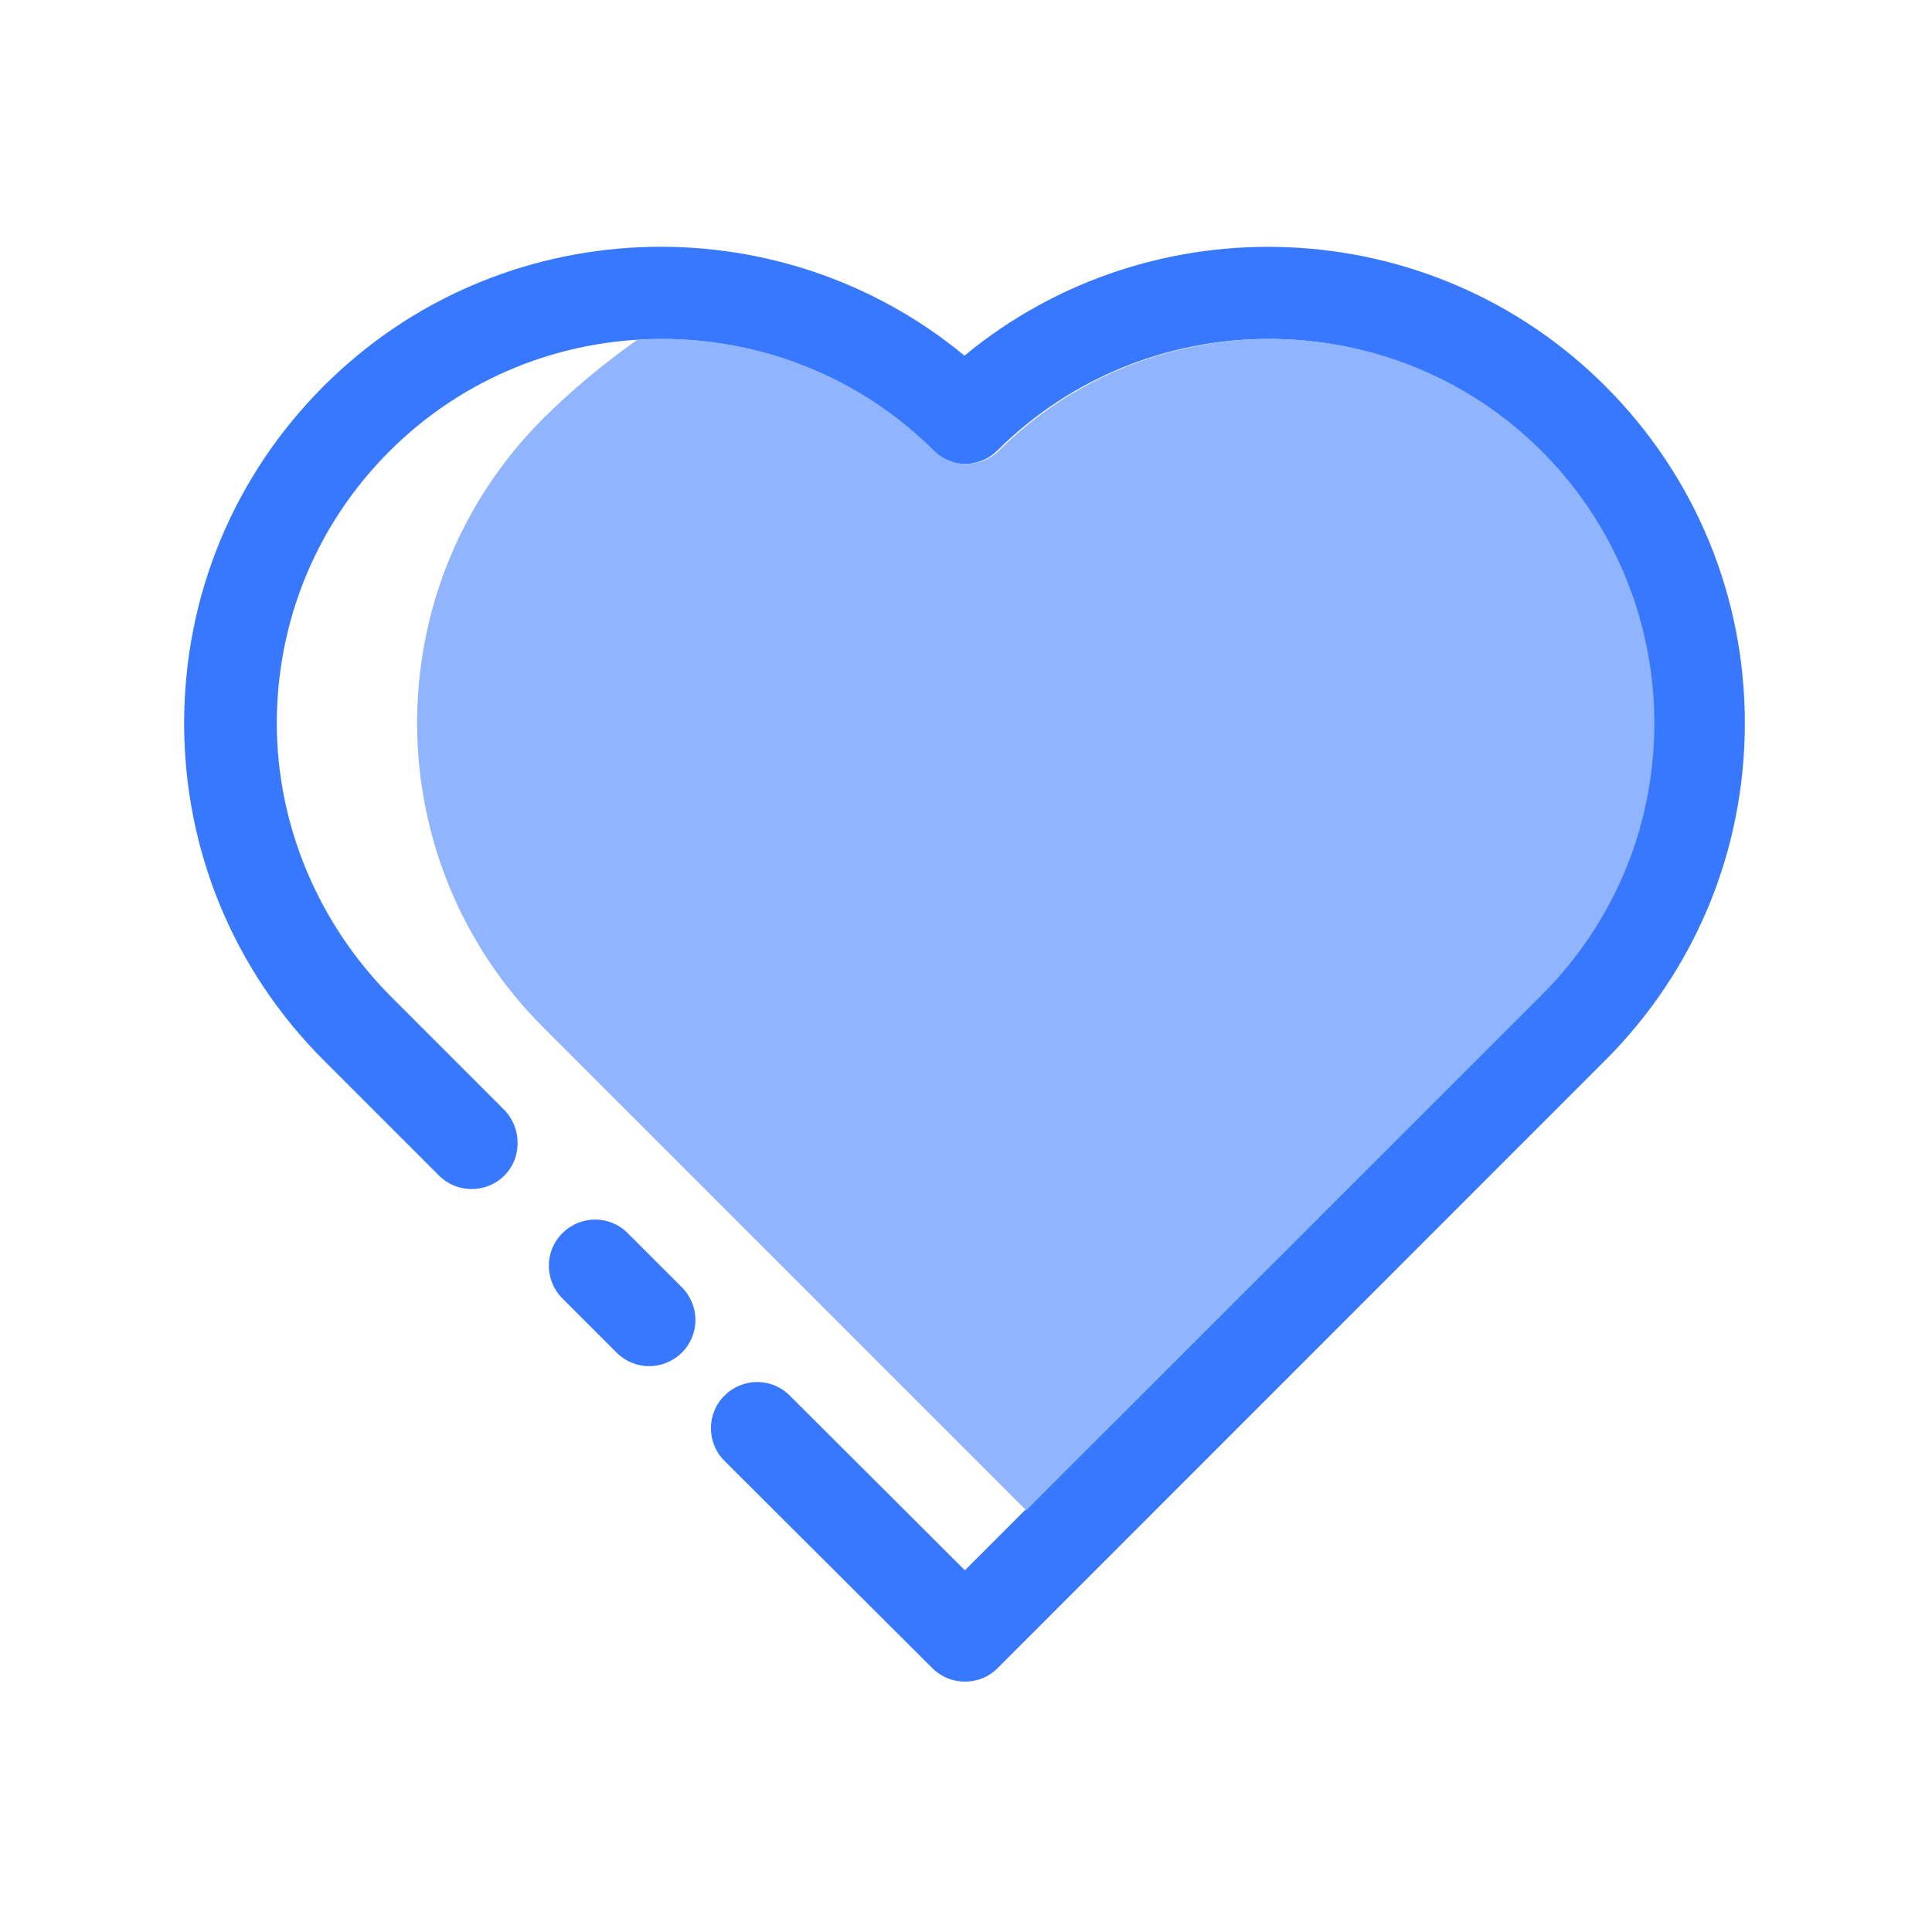
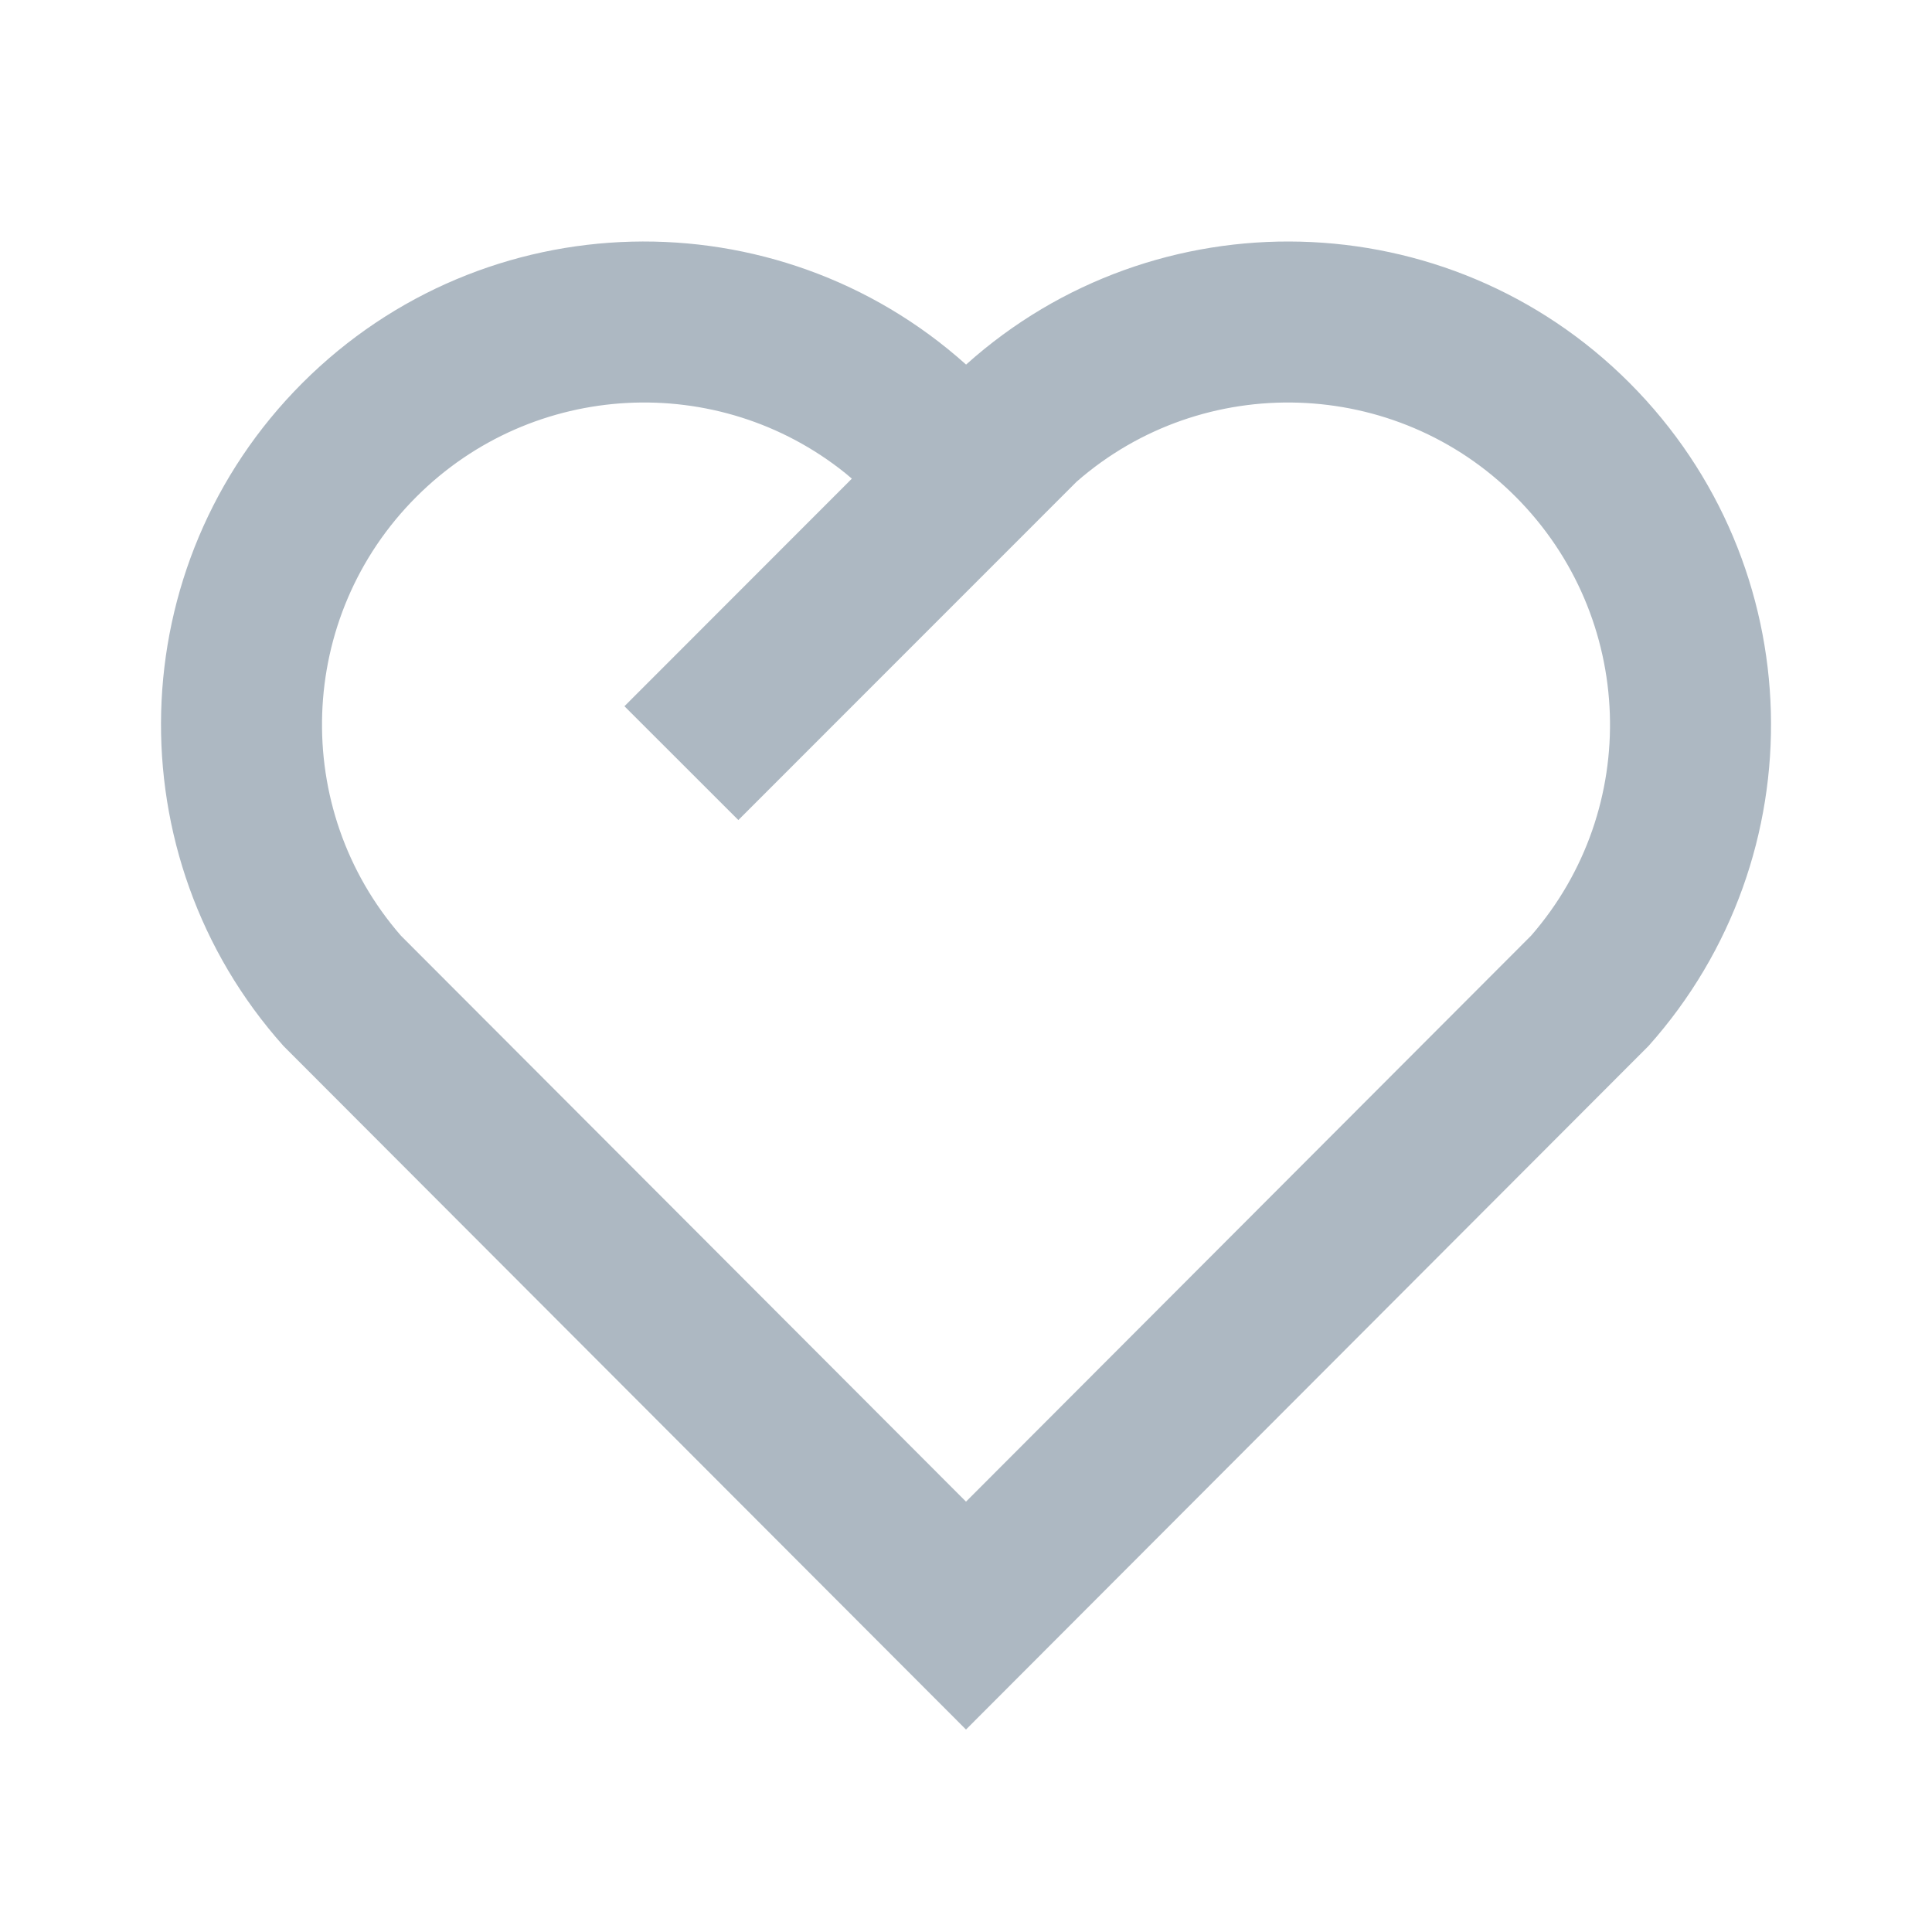
- <svg xmlns="http://www.w3.org/2000/svg" class="icon" width="200px" height="200.00px" viewBox="0 0 1024 1024" version="1.1">
-   <path d="M511.4 891.3c-6.3 0-12.5-2.4-17.3-7.2L384 774.3c-9.6-9.6-9.6-25.1 0-34.6 9.6-9.6 25.1-9.6 34.6 0l92.8 92.6 304.9-305c39.4-39.4 60.7-92.2 59.6-148.1-1-49.8-20.2-97.6-54-134.2-78.6-85-211.9-87.1-293.3-6.2-9.6 9.5-25 9.5-34.5 0-79.4-79-208.5-78.8-287.7 0.4-38.5 38.5-59.7 89.8-59.7 144.3 0.1 54.5 22.4 106.6 60.9 145.1L267 588c9.7 9.7 9.9 25.8 0 35.4-9.6 9.2-24.8 9.1-34.3-0.3L171.6 562c-47.7-47.7-74-111.2-74-178.7 0-67.5 26.3-131 74-178.7 92.7-92.7 240.4-98.1 339.6-16.1 99.2-82 246.9-76.5 339.6 16.1 47.7 47.7 74 111.2 74 178.7 0 67.5-26.3 131-74 178.7L528.7 884.2c-4.8 4.8-11 7.1-17.3 7.1z" fill="#3778FF" />
-   <path d="M344.1 724.1c-6.3 0-12.5-2.4-17.3-7.2l-28.7-28.7c-9.6-9.6-9.6-25.1 0-34.6 9.6-9.6 25.1-9.6 34.6 0l28.7 28.7c9.6 9.6 9.6 25.1 0 34.6-4.8 4.8-11.1 7.2-17.3 7.2z" fill="#3778FF" />
-   <path d="M817.2 527.3c39.4-39.4 60.7-92.2 59.6-148.1-1-49.8-20.2-97.6-54-134.2-78.6-85-211.9-87.1-293.3-6.2-9.6 9.5-25 9.5-34.5 0-43.1-42.9-100.8-62.4-157.2-58.7-18.3 12.9-35.1 27-49.9 41.7-89.1 89.1-89.1 233.6 0 322.7l256 256 273.3-273.2z" fill="#91B4FF" />
+ <svg xmlns="http://www.w3.org/2000/svg" viewBox="0 0 24 24" width="24" height="24">
+   <path d="M20.243 4.757C22.505 7.025 22.583 10.637 20.479 12.993L12 21.485L3.521 12.993C1.417 10.637 1.496 7.019 3.757 4.757C6.022 2.493 9.645 2.417 12.001 4.529C14.35 2.42 17.98 2.49 20.243 4.757ZM5.172 6.172C3.682 7.661 3.607 10.047 4.98 11.623L12 18.654L19.02 11.623C20.393 10.047 20.319 7.665 18.827 6.17C17.34 4.68 14.946 4.608 13.374 5.984L9.172 10.187L7.757 8.773L10.582 5.946L10.5 5.877C8.925 4.612 6.623 4.72 5.172 6.172Z" fill="rgba(173,184,194,1)" />
</svg>
